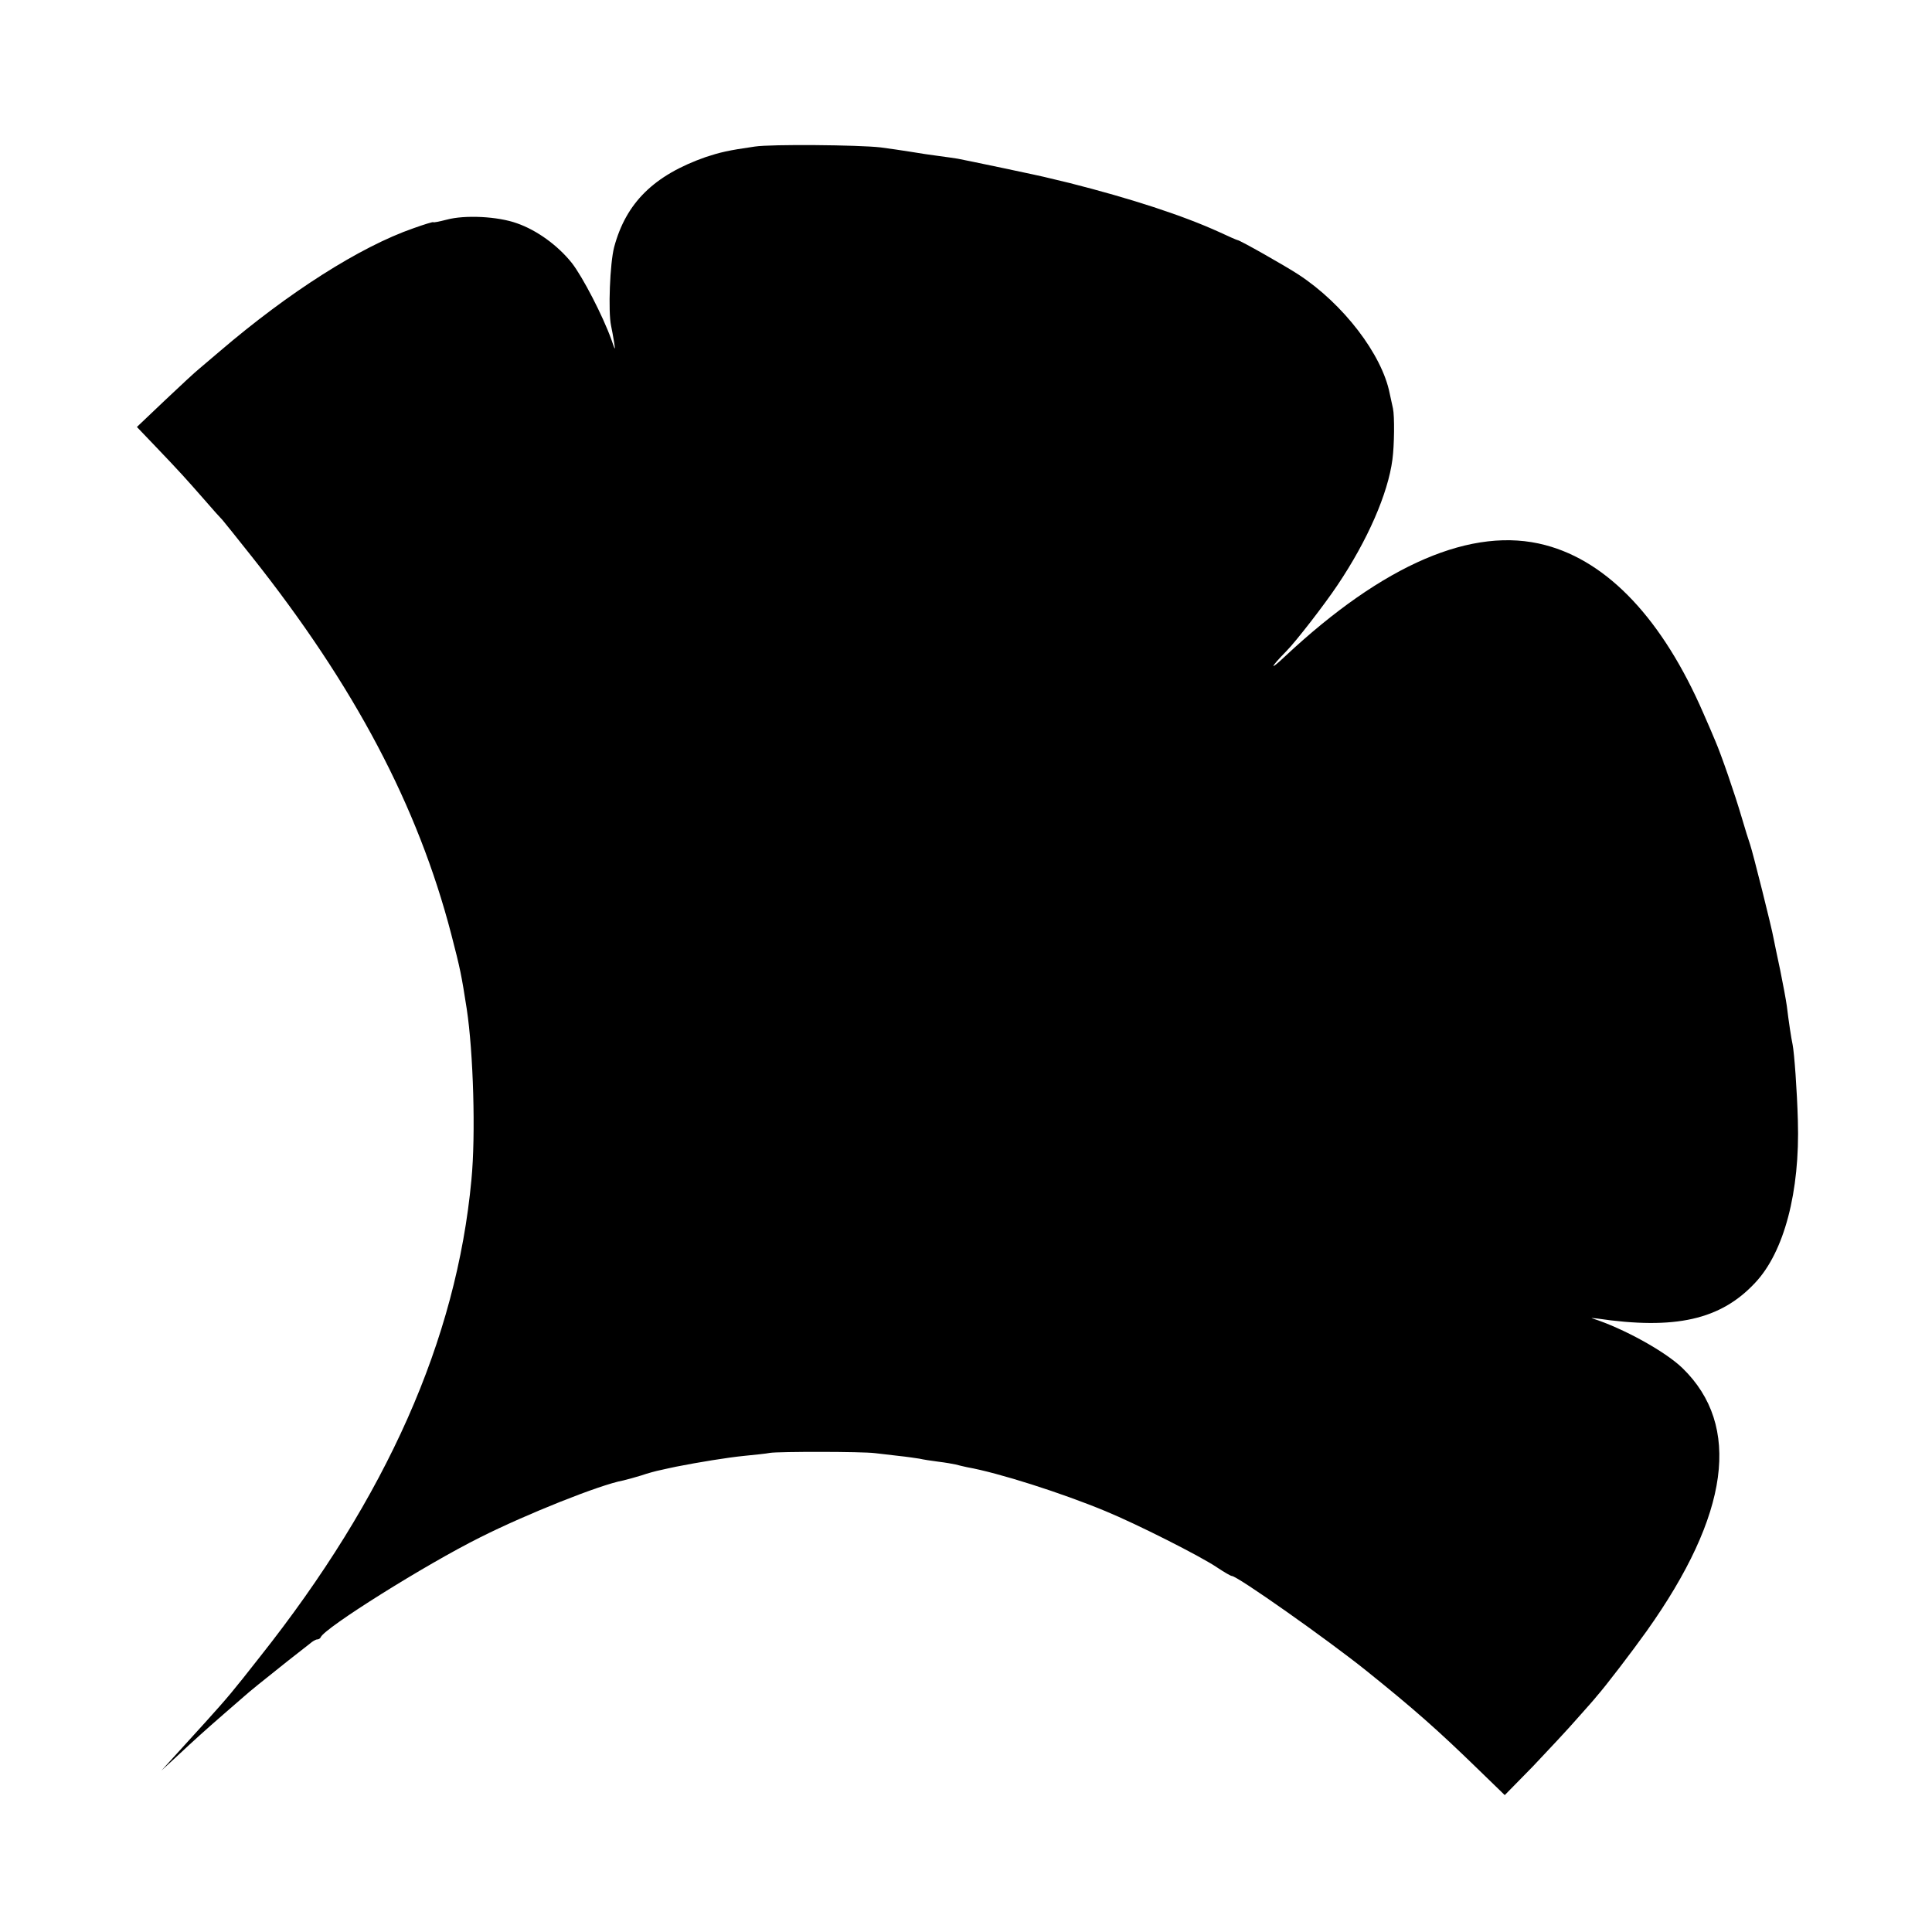
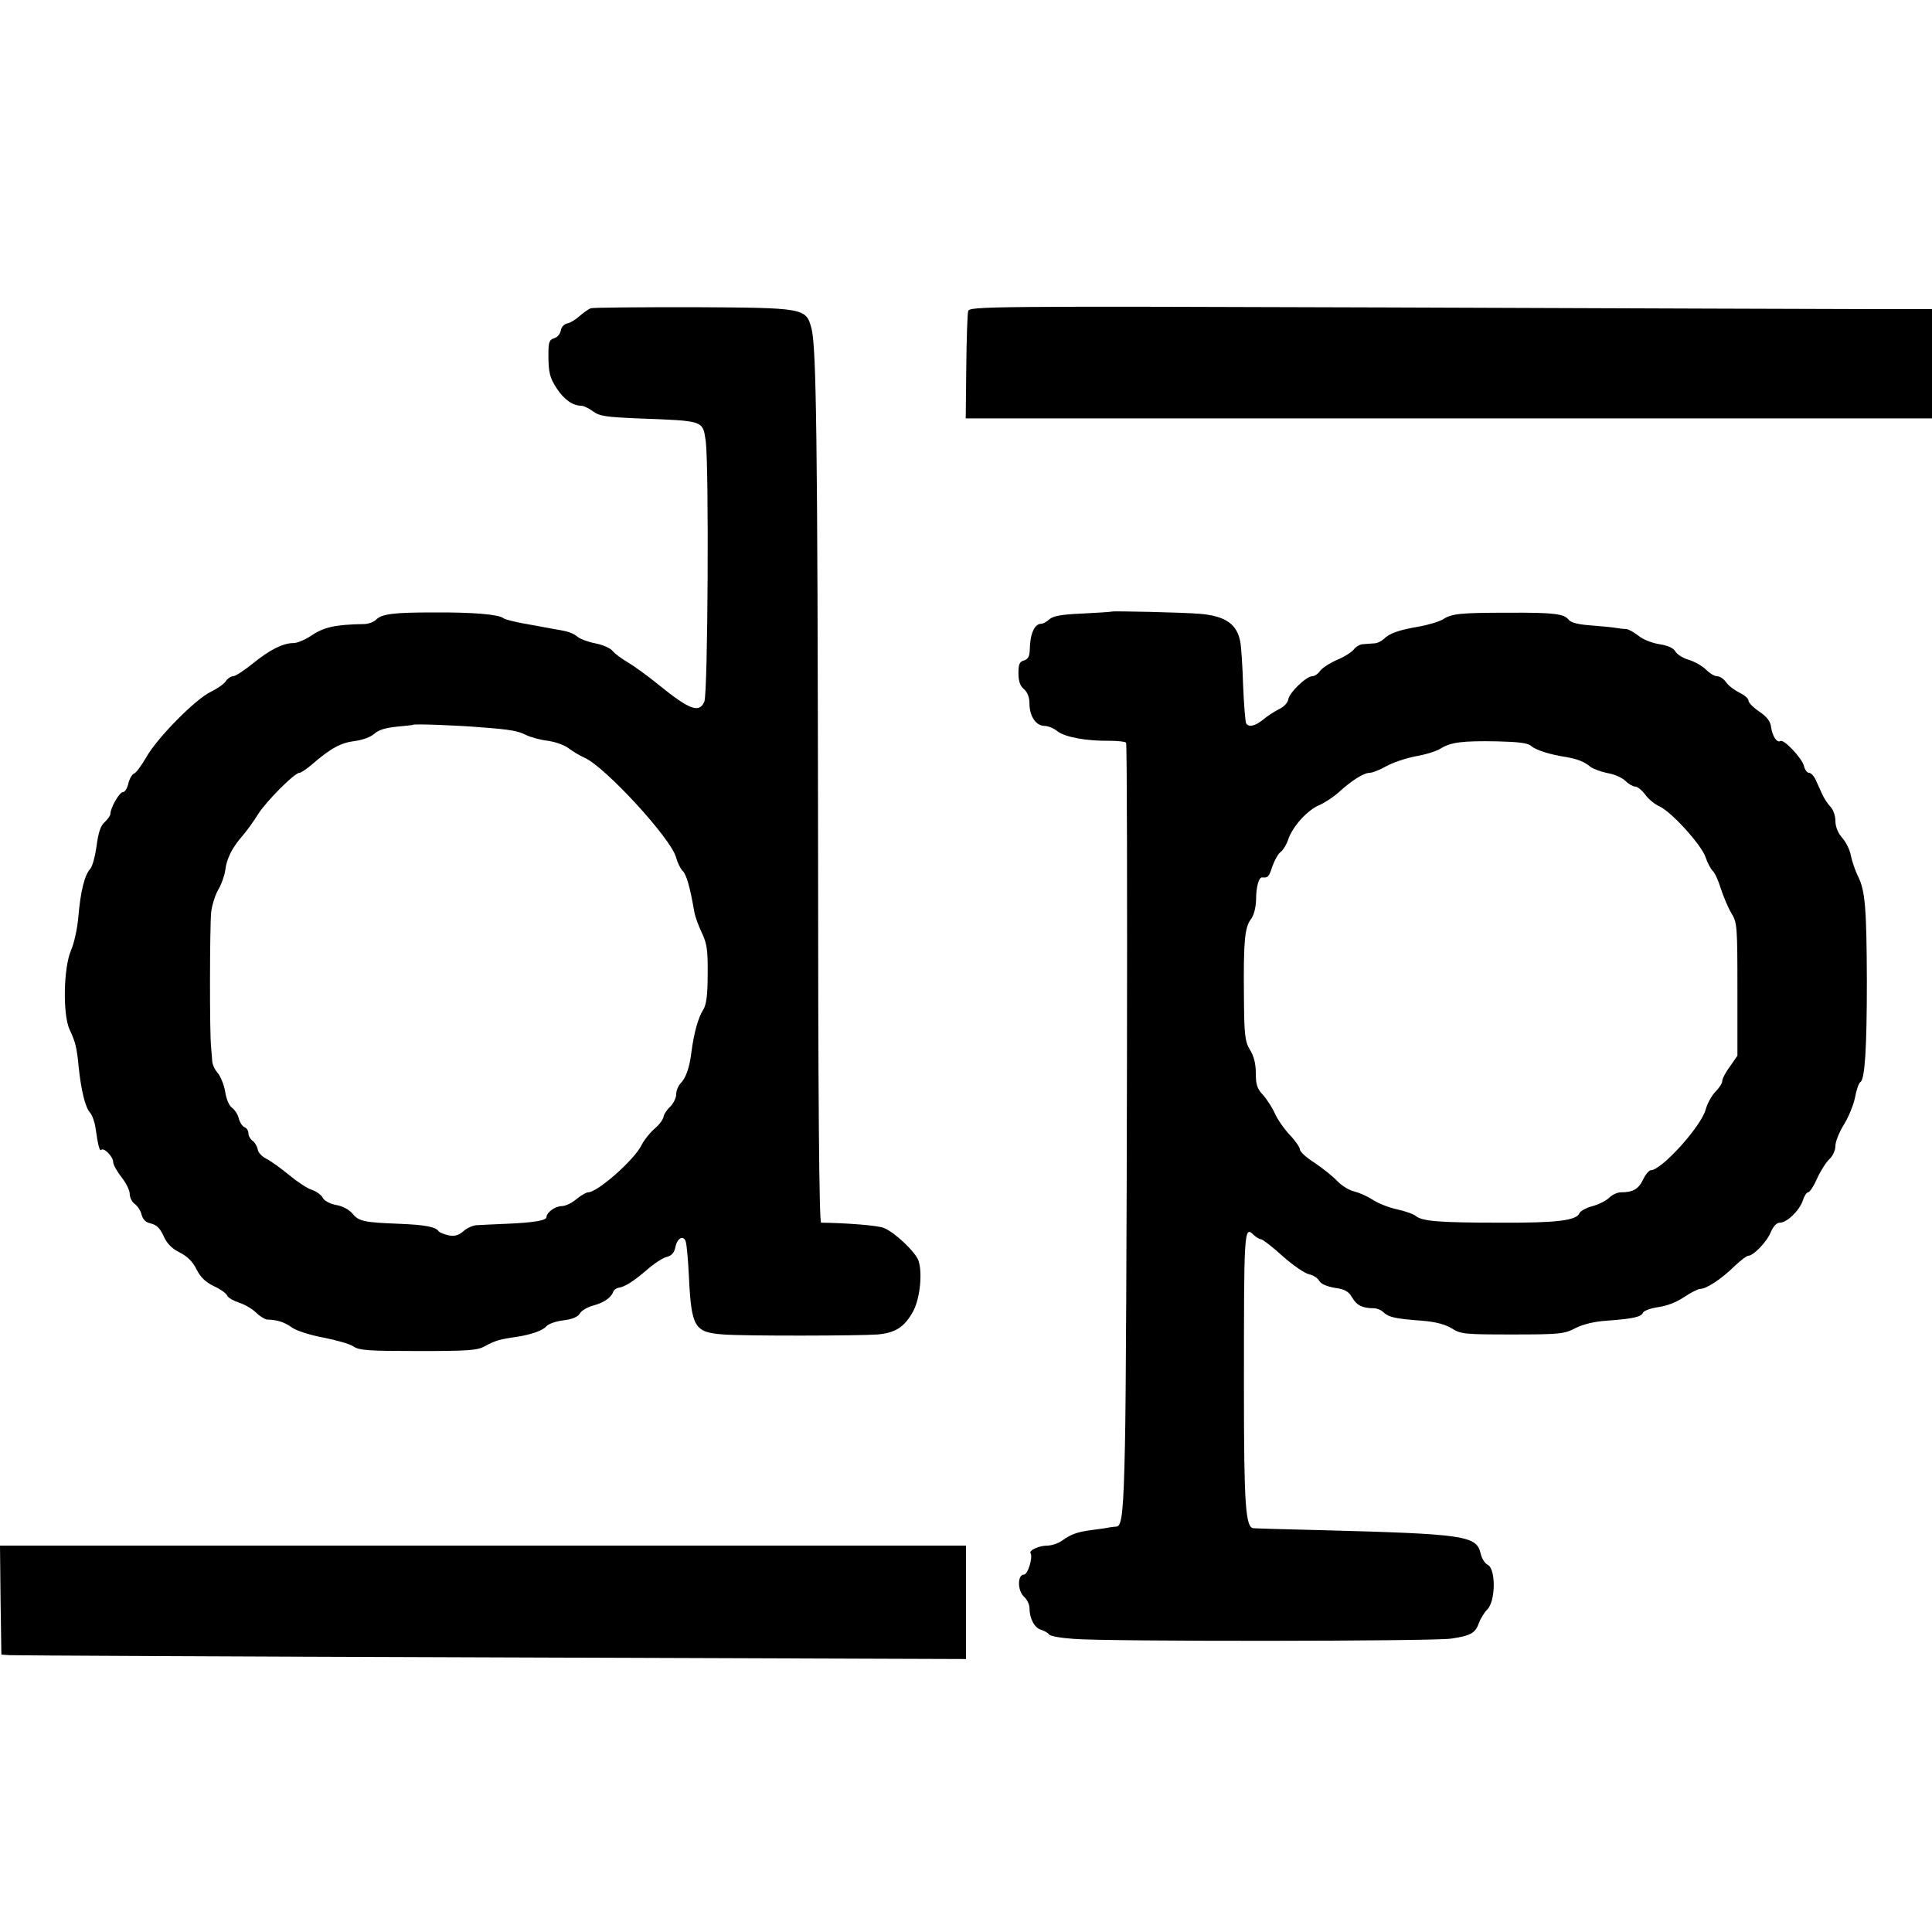
<svg xmlns="http://www.w3.org/2000/svg" version="1.0" width="700pt" height="700pt" viewBox="0 0 700 700" preserveAspectRatio="xMidYMid meet">
  <g transform="translate(0,700) scale(0.1,-0.1)" fill="#000000" stroke="none">
-     <path d="M2735 6469 c-98 -14 -126 -21 -178 -38 -188 -66 -289 -166 -332 -327 -15 -58 -22 -232 -11 -284 3 -14 8 -41 11 -60 5 -32 4 -31 -10 10 -31 86 -104 227 -143 277 -51 64 -127 119 -199 144 -69 25 -189 31 -255 13 -27 -7 -48 -11 -48 -9 0 2 -33 -8 -72 -22 -193 -67 -452 -232 -702 -446 -27 -23 -60 -51 -73 -62 -14 -11 -70 -63 -126 -116 l-101 -96 66 -69 c90 -94 114 -121 178 -194 30 -35 60 -68 66 -74 5 -6 53 -65 105 -131 374 -471 603 -905 724 -1370 33 -127 37 -148 56 -270 24 -157 33 -457 17 -620 -54 -579 -307 -1149 -767 -1729 -98 -125 -114 -144 -196 -235 -54 -59 -60 -66 -120 -132 l-40 -44 50 46 c76 71 104 96 175 158 36 31 70 61 76 66 14 13 72 60 154 125 36 28 73 57 83 65 9 8 21 15 26 15 5 0 11 3 13 8 14 34 381 264 578 362 167 84 435 191 518 206 13 3 42 11 65 18 23 8 56 17 72 20 17 4 41 9 55 12 81 16 185 33 245 39 39 4 81 8 95 11 32 5 334 5 380 -1 19 -2 58 -7 86 -10 29 -3 62 -8 75 -10 13 -3 44 -8 69 -11 25 -3 53 -8 62 -10 10 -3 29 -7 42 -10 113 -20 342 -93 501 -159 112 -46 346 -164 406 -205 24 -16 48 -30 52 -30 20 0 346 -230 487 -343 173 -139 259 -215 403 -355 l99 -96 102 104 c55 58 128 136 161 174 33 37 65 73 70 80 32 36 129 163 181 236 301 423 344 745 130 953 -63 61 -216 145 -326 180 -8 2 -1 2 15 0 284 -42 449 -5 574 129 105 111 163 330 155 588 -3 110 -13 245 -19 275 -5 23 -14 82 -21 140 -3 22 -14 81 -24 130 -11 50 -21 101 -24 115 -6 36 -75 311 -85 340 -5 14 -19 59 -31 100 -24 82 -74 227 -95 275 -7 17 -26 62 -43 100 -147 339 -345 550 -573 610 -263 70 -586 -69 -944 -404 -57 -54 -54 -41 5 19 35 35 140 171 186 240 109 162 183 332 199 455 7 51 8 158 2 185 -2 8 -7 33 -12 55 -28 141 -168 324 -330 430 -47 31 -213 125 -221 125 -2 0 -32 13 -66 29 -134 61 -322 122 -543 178 -33 8 -67 16 -75 18 -25 7 -303 65 -330 70 -14 2 -45 7 -70 10 -25 3 -70 10 -100 15 -30 5 -80 12 -110 16 -79 9 -396 12 -455 3z" />
+     <path d="M2140 5883 c-8 -3 -26 -16 -40 -28 -14 -13 -34 -25 -45 -27 -11 -2 -21 -13 -23 -25 -2 -12 -12 -25 -23 -28 -19 -6 -22 -14 -22 -60 0 -64 5 -84 30 -122 26 -40 58 -63 89 -63 8 0 27 -9 42 -20 24 -18 48 -21 164 -26 240 -9 234 -7 245 -82 12 -91 8 -912 -5 -944 -18 -43 -54 -30 -167 62 -38 31 -88 67 -110 80 -22 13 -47 31 -55 41 -8 11 -37 23 -63 28 -26 5 -55 16 -65 24 -9 9 -31 18 -47 21 -17 3 -70 13 -120 22 -49 8 -95 19 -101 24 -16 14 -112 22 -254 21 -142 0 -186 -5 -207 -26 -8 -8 -26 -15 -41 -16 -111 -2 -149 -11 -199 -45 -20 -13 -47 -24 -60 -24 -38 0 -87 -25 -147 -74 -31 -25 -63 -46 -71 -46 -8 0 -20 -8 -27 -18 -7 -11 -31 -27 -53 -38 -55 -25 -195 -167 -234 -236 -18 -31 -38 -59 -46 -61 -7 -3 -16 -19 -20 -36 -4 -17 -12 -31 -20 -31 -12 0 -45 -57 -45 -79 0 -5 -9 -19 -21 -30 -15 -13 -23 -39 -29 -86 -5 -36 -15 -74 -23 -83 -21 -23 -35 -82 -43 -172 -3 -41 -15 -97 -27 -124 -27 -64 -30 -231 -5 -286 22 -47 26 -65 33 -135 9 -87 24 -147 41 -166 8 -9 17 -34 20 -55 9 -64 15 -87 21 -80 10 9 43 -25 43 -44 0 -10 14 -34 30 -55 17 -21 30 -48 30 -61 0 -12 8 -29 18 -36 10 -7 22 -25 25 -39 5 -18 15 -28 34 -32 20 -5 33 -17 46 -46 12 -27 30 -45 58 -59 28 -14 47 -33 61 -61 14 -28 32 -46 63 -61 24 -11 46 -27 48 -34 3 -8 23 -19 44 -26 21 -7 48 -23 61 -36 13 -13 31 -24 40 -25 38 -1 64 -10 90 -29 15 -11 64 -27 112 -36 47 -9 96 -23 110 -32 21 -15 56 -17 235 -17 184 0 214 2 243 18 36 20 55 25 112 33 53 8 97 23 110 39 7 8 34 18 61 21 33 4 53 13 60 25 5 10 27 23 49 29 38 10 65 29 72 50 2 6 10 12 18 14 24 3 56 24 105 66 25 22 57 43 71 46 17 4 27 15 31 35 6 32 28 45 37 22 4 -9 9 -66 12 -127 9 -186 20 -203 124 -211 78 -6 495 -5 560 0 65 6 97 27 128 83 25 45 35 139 20 184 -11 32 -87 104 -126 119 -21 9 -136 18 -227 19 -7 0 -11 457 -11 1398 -2 1439 -6 1775 -24 1843 -20 73 -25 74 -430 76 -195 0 -362 -1 -370 -4z m-400 -1518 c109 -8 137 -13 168 -29 15 -7 50 -17 77 -20 28 -4 61 -16 75 -27 14 -11 41 -27 59 -35 75 -34 311 -291 330 -359 5 -19 16 -42 24 -50 14 -13 27 -58 43 -151 3 -16 15 -49 27 -74 18 -38 22 -61 21 -150 0 -78 -5 -112 -17 -130 -18 -29 -33 -84 -42 -153 -7 -57 -20 -93 -40 -113 -8 -9 -15 -26 -15 -39 0 -13 -10 -33 -22 -45 -12 -11 -23 -28 -24 -37 -2 -10 -16 -29 -33 -43 -16 -14 -37 -40 -46 -58 -26 -54 -160 -172 -194 -172 -7 0 -26 -11 -43 -25 -16 -14 -40 -25 -53 -25 -23 0 -55 -23 -55 -40 0 -12 -48 -20 -145 -24 -44 -2 -92 -4 -106 -5 -14 0 -37 -10 -50 -22 -17 -15 -32 -19 -53 -15 -17 4 -32 10 -36 14 -11 17 -48 24 -144 28 -130 5 -146 9 -170 38 -12 14 -37 27 -58 30 -22 4 -42 15 -48 25 -5 11 -23 24 -40 30 -17 5 -54 30 -83 54 -29 24 -65 50 -81 58 -16 8 -31 23 -32 34 -2 11 -10 25 -18 31 -9 6 -16 19 -16 28 0 9 -6 19 -14 22 -8 3 -17 17 -21 32 -3 14 -15 32 -25 39 -10 7 -20 31 -24 57 -4 24 -16 54 -26 67 -11 12 -20 31 -21 43 -1 12 -3 35 -4 51 -6 48 -5 435 0 489 3 27 15 64 26 83 11 18 22 49 25 69 5 43 25 83 63 126 15 18 41 53 56 78 29 46 132 150 150 150 6 0 26 14 45 30 68 59 105 79 155 85 30 4 59 15 72 27 14 13 40 21 80 25 32 3 59 6 60 7 4 4 159 -2 243 -9z" />
+     <path d="M3508 5873 c-3 -10 -6 -102 -7 -204 l-2 -185 1750 0 1751 0 0 198 0 198 -212 0 c-117 0 -902 3 -1744 6 -1465 5 -1532 4 -1536 -13z" />
+     <path d="M4027 4784 c-1 -1 -48 -4 -105 -7 -76 -3 -107 -9 -120 -21 -10 -9 -23 -16 -29 -16 -25 0 -41 -36 -42 -96 -1 -23 -7 -33 -21 -37 -16 -4 -20 -14 -20 -46 0 -29 6 -46 20 -58 13 -11 20 -30 20 -53 0 -45 24 -80 54 -80 13 0 35 -9 48 -20 28 -21 104 -35 188 -34 30 0 57 -3 60 -7 7 -10 3 -2240 -4 -2539 -5 -245 -11 -299 -30 -301 -6 0 -18 -2 -26 -3 -8 -2 -35 -6 -60 -9 -54 -7 -77 -14 -112 -39 -14 -10 -38 -18 -53 -18 -30 0 -68 -17 -61 -28 9 -15 -10 -77 -24 -77 -24 0 -24 -58 0 -80 11 -10 20 -28 20 -41 0 -38 18 -72 42 -79 13 -4 26 -12 29 -17 4 -6 44 -13 90 -16 118 -10 1303 -9 1367 1 69 10 88 20 100 56 6 16 20 39 31 50 30 30 31 145 2 161 -11 5 -22 23 -26 40 -15 66 -52 72 -580 86 -126 3 -236 6 -243 7 -29 1 -35 82 -35 502 0 582 0 596 36 560 9 -8 20 -15 26 -15 5 0 41 -27 78 -61 37 -33 81 -63 96 -66 15 -3 32 -14 37 -24 6 -11 27 -20 56 -25 37 -5 50 -13 63 -35 16 -28 37 -39 78 -39 12 0 28 -7 36 -15 18 -17 41 -23 137 -30 51 -4 85 -13 110 -28 33 -21 47 -22 220 -22 173 0 188 2 228 23 28 14 68 24 115 27 96 7 124 14 130 29 3 7 28 16 55 20 30 4 67 18 93 36 24 16 51 30 59 30 23 0 78 37 123 81 22 21 45 39 51 39 19 0 68 51 82 86 9 21 21 34 33 34 25 0 70 43 83 80 5 17 14 30 19 30 6 0 21 23 33 51 13 28 33 59 45 70 12 11 21 32 21 47 0 16 14 50 30 76 17 27 35 71 41 99 5 28 14 54 20 57 16 10 23 127 23 365 -1 265 -6 328 -32 380 -11 22 -22 56 -26 75 -3 19 -17 48 -31 64 -16 18 -25 41 -25 62 0 18 -8 41 -18 51 -10 10 -24 32 -31 48 -8 17 -18 40 -24 53 -6 12 -16 22 -23 22 -6 0 -15 11 -18 25 -7 28 -73 98 -85 90 -13 -7 -29 17 -34 50 -2 21 -15 38 -43 57 -21 14 -39 32 -39 40 0 7 -15 20 -32 28 -18 9 -40 25 -49 38 -8 12 -23 22 -33 22 -10 0 -27 11 -40 24 -12 12 -39 28 -61 35 -22 6 -44 20 -50 31 -7 12 -26 21 -58 26 -26 4 -59 17 -75 30 -16 13 -36 24 -45 25 -9 0 -26 2 -37 4 -11 2 -51 6 -90 9 -45 3 -73 10 -81 20 -16 22 -54 27 -219 26 -172 0 -205 -3 -237 -24 -13 -8 -52 -20 -86 -26 -76 -13 -108 -25 -128 -45 -9 -8 -24 -16 -35 -16 -10 -1 -28 -2 -40 -3 -11 0 -26 -9 -33 -18 -7 -10 -35 -28 -62 -39 -27 -12 -55 -30 -62 -41 -7 -10 -19 -18 -27 -18 -22 0 -83 -59 -87 -83 -2 -13 -16 -28 -33 -36 -16 -8 -43 -25 -58 -38 -30 -24 -52 -29 -62 -14 -3 6 -8 67 -11 138 -2 70 -7 141 -10 156 -11 65 -53 95 -146 103 -56 5 -317 11 -321 8z m1521 -487 c17 -15 68 -31 127 -40 40 -7 66 -17 87 -35 10 -8 38 -18 62 -23 25 -4 54 -17 66 -29 11 -11 27 -20 35 -20 8 0 24 -13 36 -29 12 -17 35 -35 50 -42 42 -17 155 -141 169 -186 7 -21 19 -42 25 -48 7 -5 21 -35 30 -65 10 -30 27 -71 39 -90 20 -33 21 -48 21 -275 l0 -240 -27 -39 c-16 -21 -28 -45 -28 -53 0 -8 -11 -25 -25 -39 -13 -13 -29 -42 -35 -64 -17 -62 -160 -220 -199 -220 -6 0 -19 -15 -28 -34 -16 -34 -36 -46 -80 -46 -13 0 -32 -9 -42 -19 -11 -11 -38 -25 -61 -31 -23 -6 -44 -18 -47 -25 -10 -27 -81 -36 -285 -35 -222 0 -285 5 -308 24 -8 7 -39 18 -67 24 -29 6 -70 22 -91 36 -20 13 -51 26 -68 30 -17 4 -44 21 -60 38 -16 17 -53 46 -81 65 -29 18 -53 40 -53 48 0 7 -16 31 -36 52 -20 21 -45 56 -55 79 -10 22 -30 53 -44 68 -20 21 -25 37 -25 78 0 34 -7 62 -21 84 -18 30 -21 51 -22 191 -2 204 3 253 25 282 11 14 18 42 19 70 0 48 10 83 22 82 21 -2 25 2 37 40 8 22 21 46 30 52 9 7 22 28 28 47 16 46 68 104 112 123 19 8 51 29 70 46 47 43 91 71 113 71 10 0 37 11 60 24 23 13 71 29 107 36 36 6 76 19 90 28 36 23 80 28 203 26 80 -2 113 -6 125 -17z" />
+     <path d="M2 1203 l3 -198 30 -2 c17 -1 803 -5 1748 -8 l1717 -6 0 205 0 206 -1750 0 -1750 0 2 -197z" />
  </g>
</svg>
